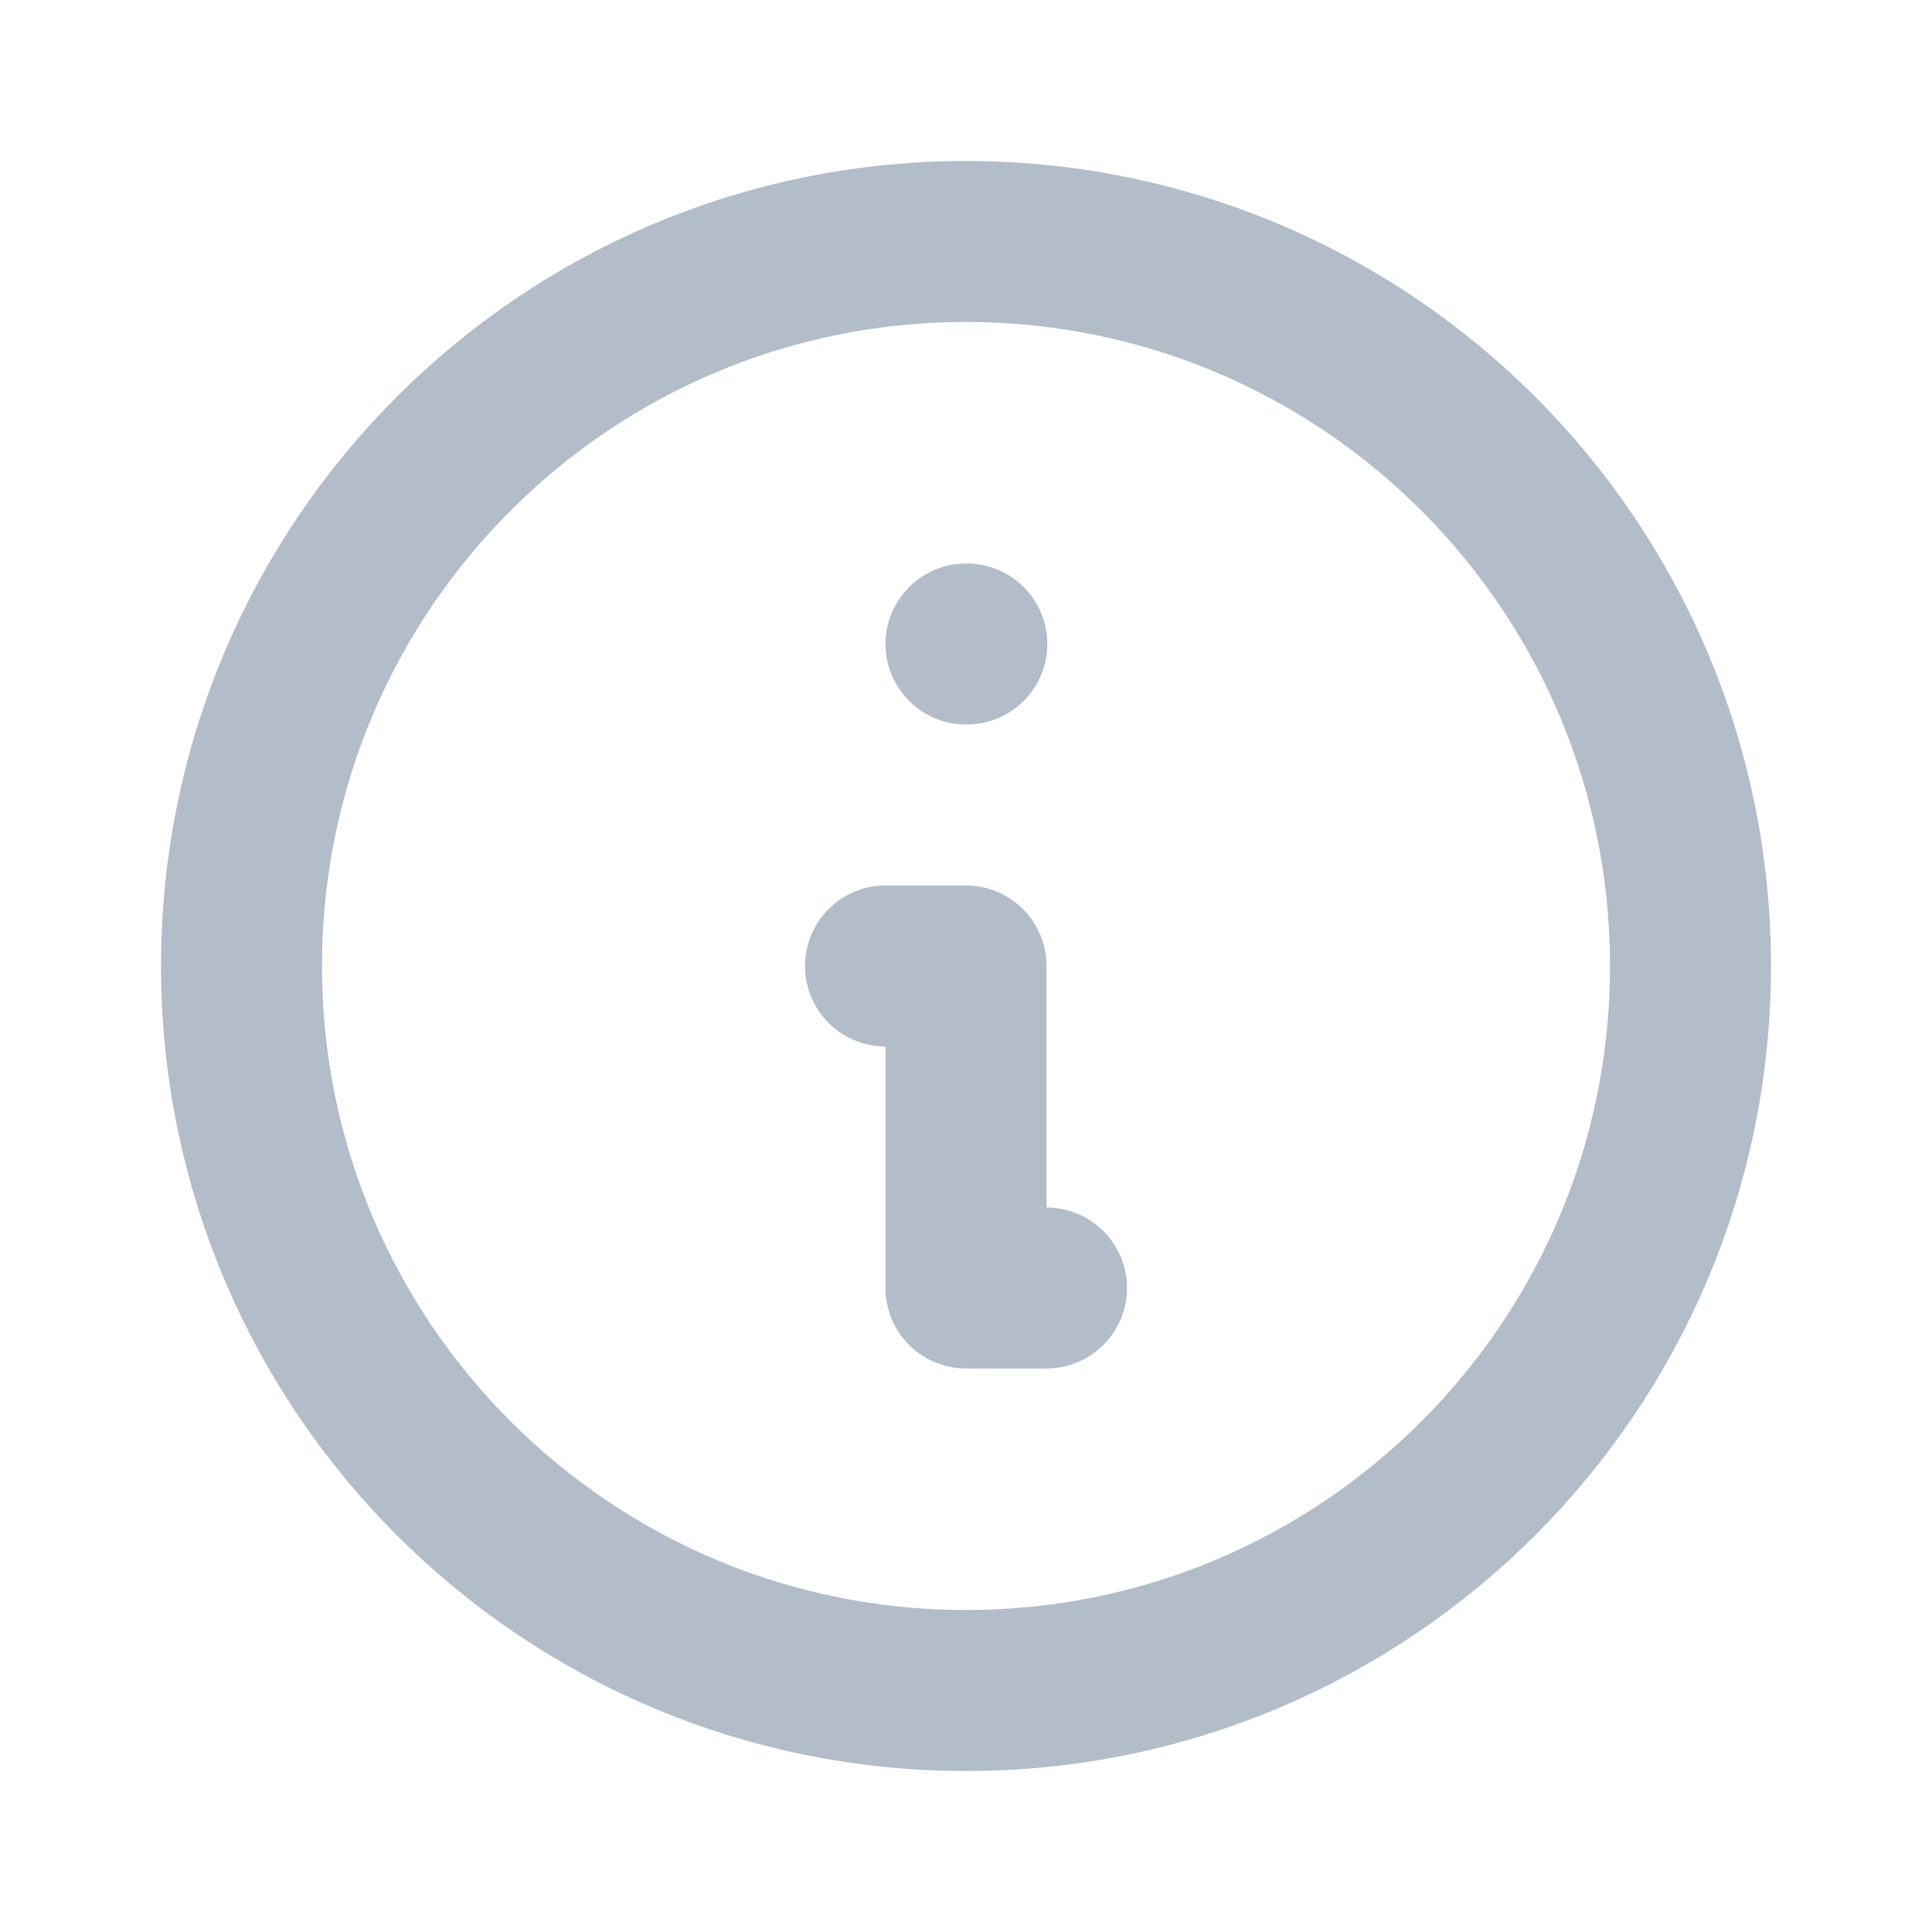
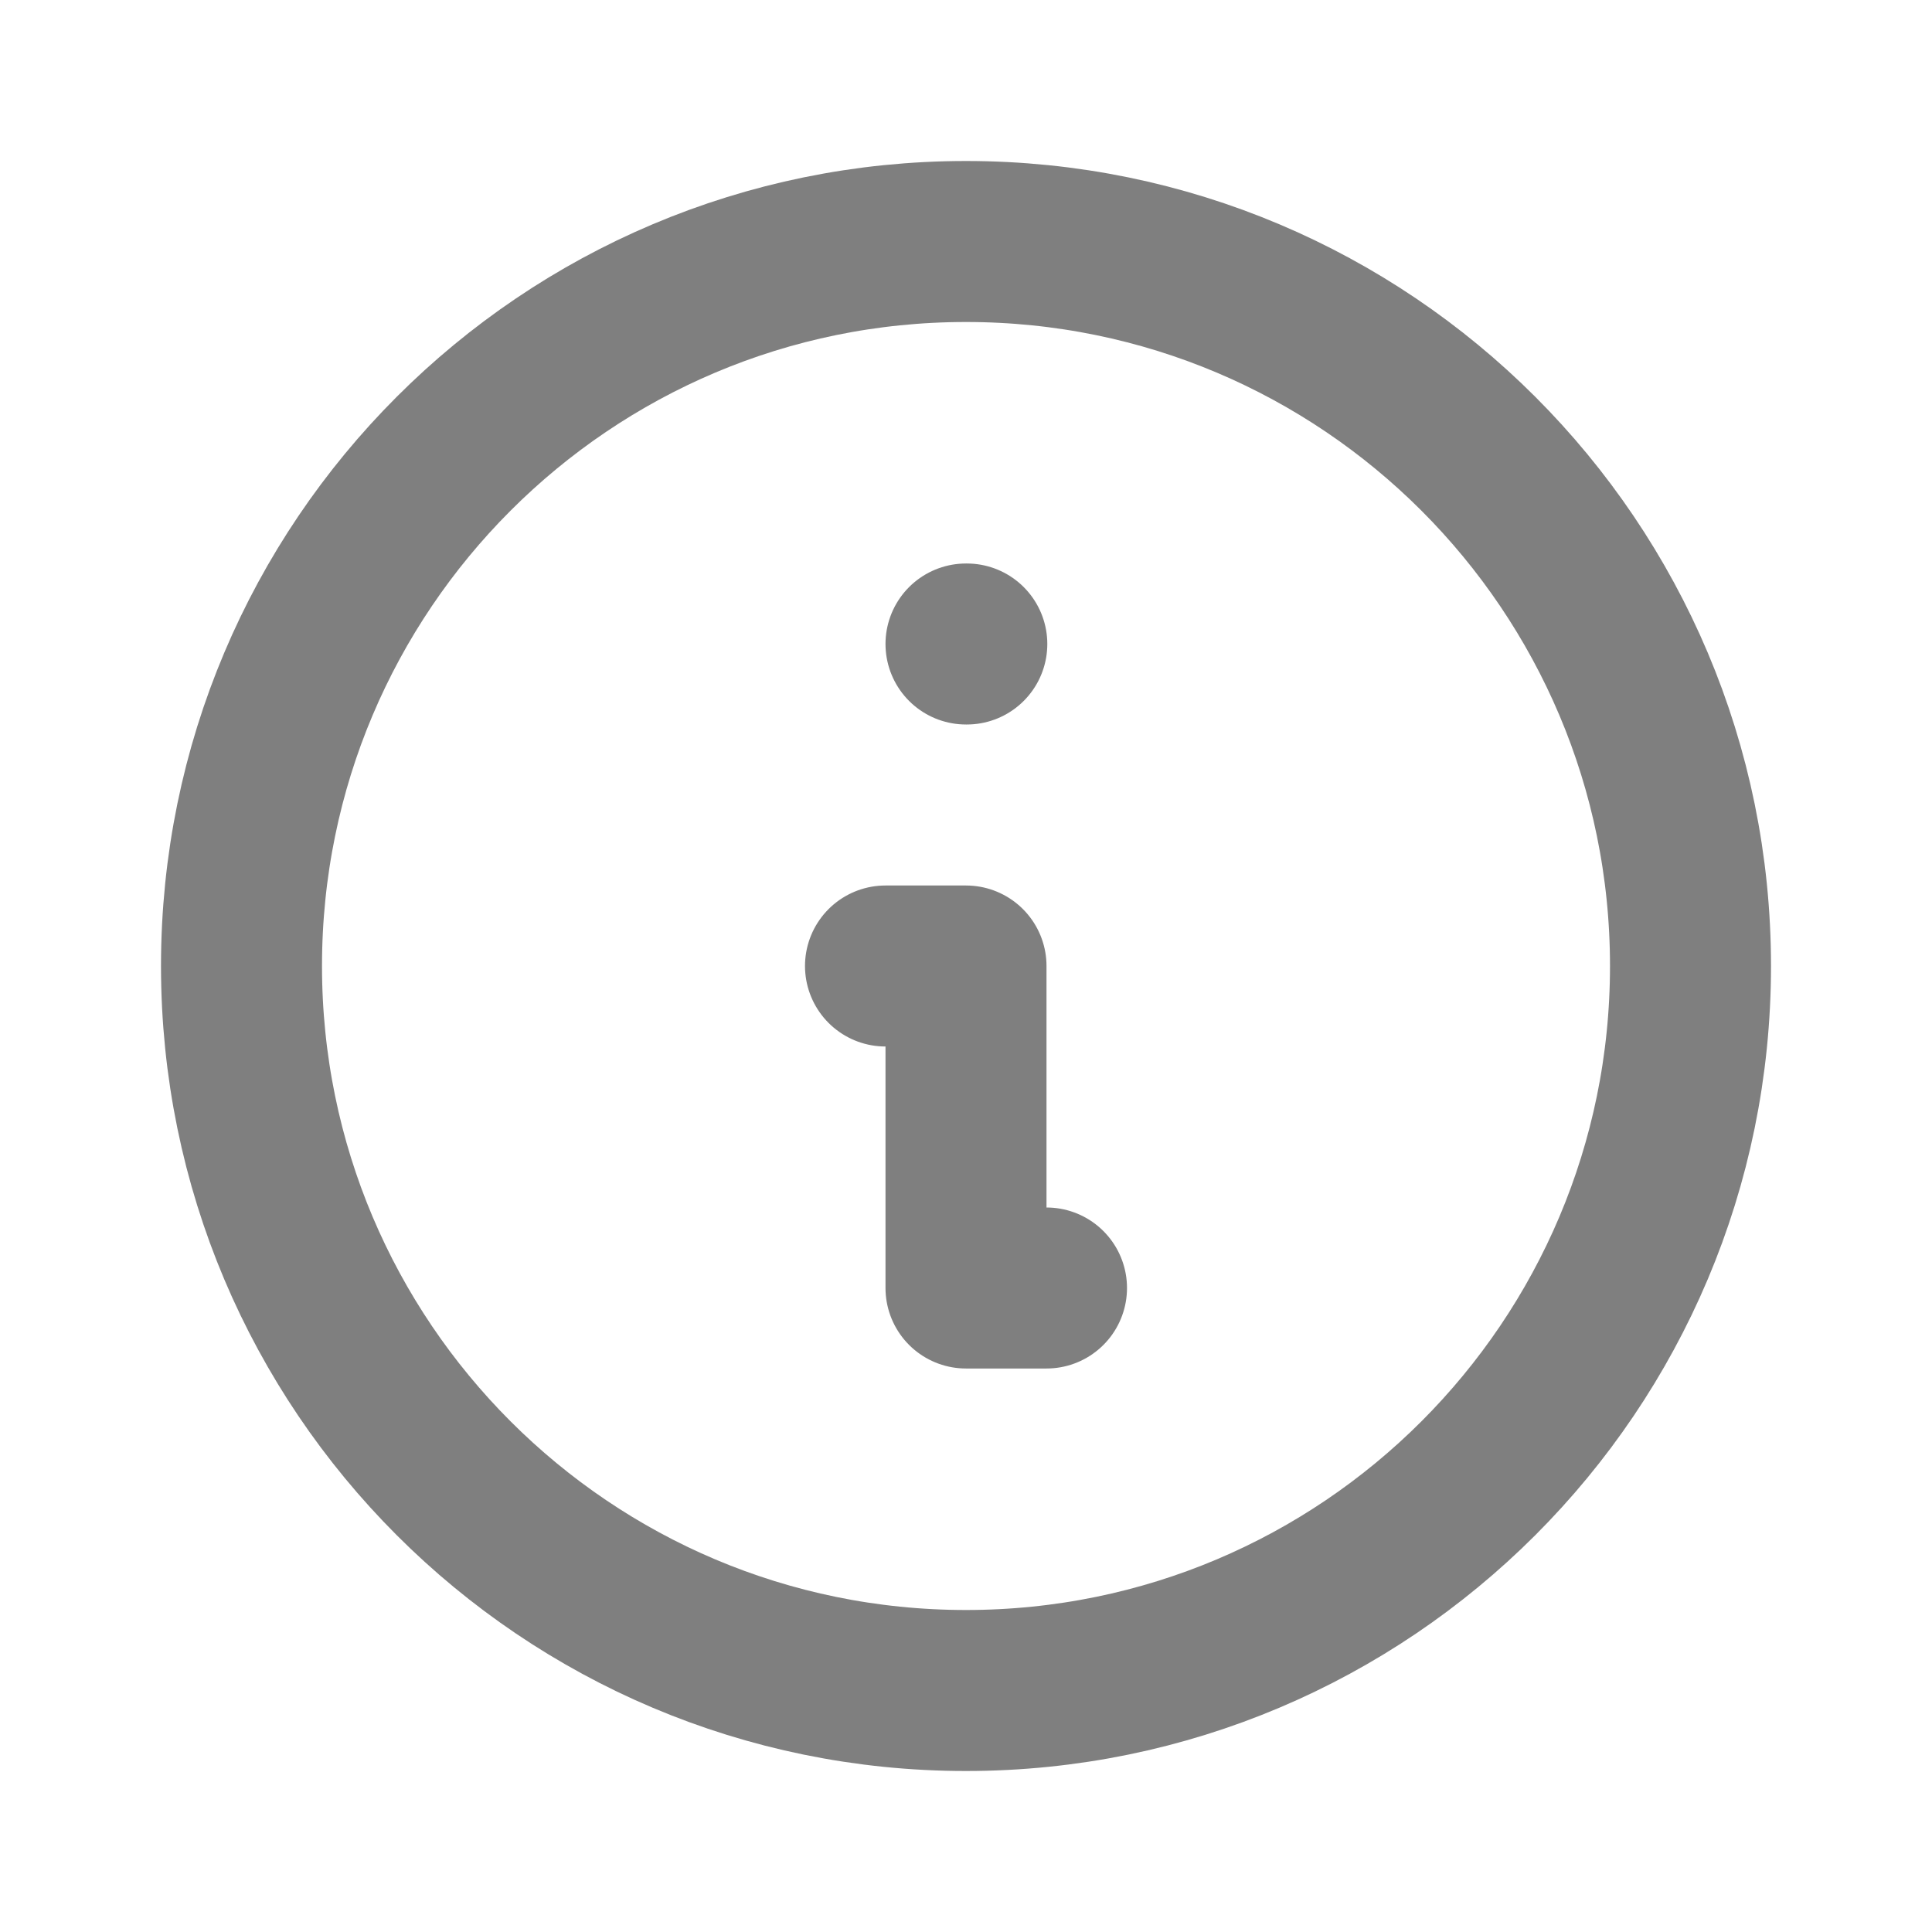
- <svg xmlns="http://www.w3.org/2000/svg" width="24" height="24" viewBox="0 0 24 24" fill="none">
-   <path d="M13 16H12V12H11M12 8H12.01M21 12C21 16.971 16.971 21 12 21C7.029 21 3 16.971 3 12C3 7.029 7.029 3 12 3C16.971 3 21 7.029 21 12Z" stroke="#687A95" stroke-opacity="0.5" stroke-width="2" stroke-linecap="round" stroke-linejoin="round" />
+ <svg xmlns="http://www.w3.org/2000/svg" width="100%" height="100%" viewBox="0 0 24 24" fill="none">
+   <path d="M13 16H12V12H11M12 8H12.01M21 12C21 16.971 16.971 21 12 21C7.029 21 3 16.971 3 12C3 7.029 7.029 3 12 3C16.971 3 21 7.029 21 12Z" stroke="currentColor" stroke-opacity="0.5" stroke-width="2" stroke-linecap="round" stroke-linejoin="round" />
</svg>
